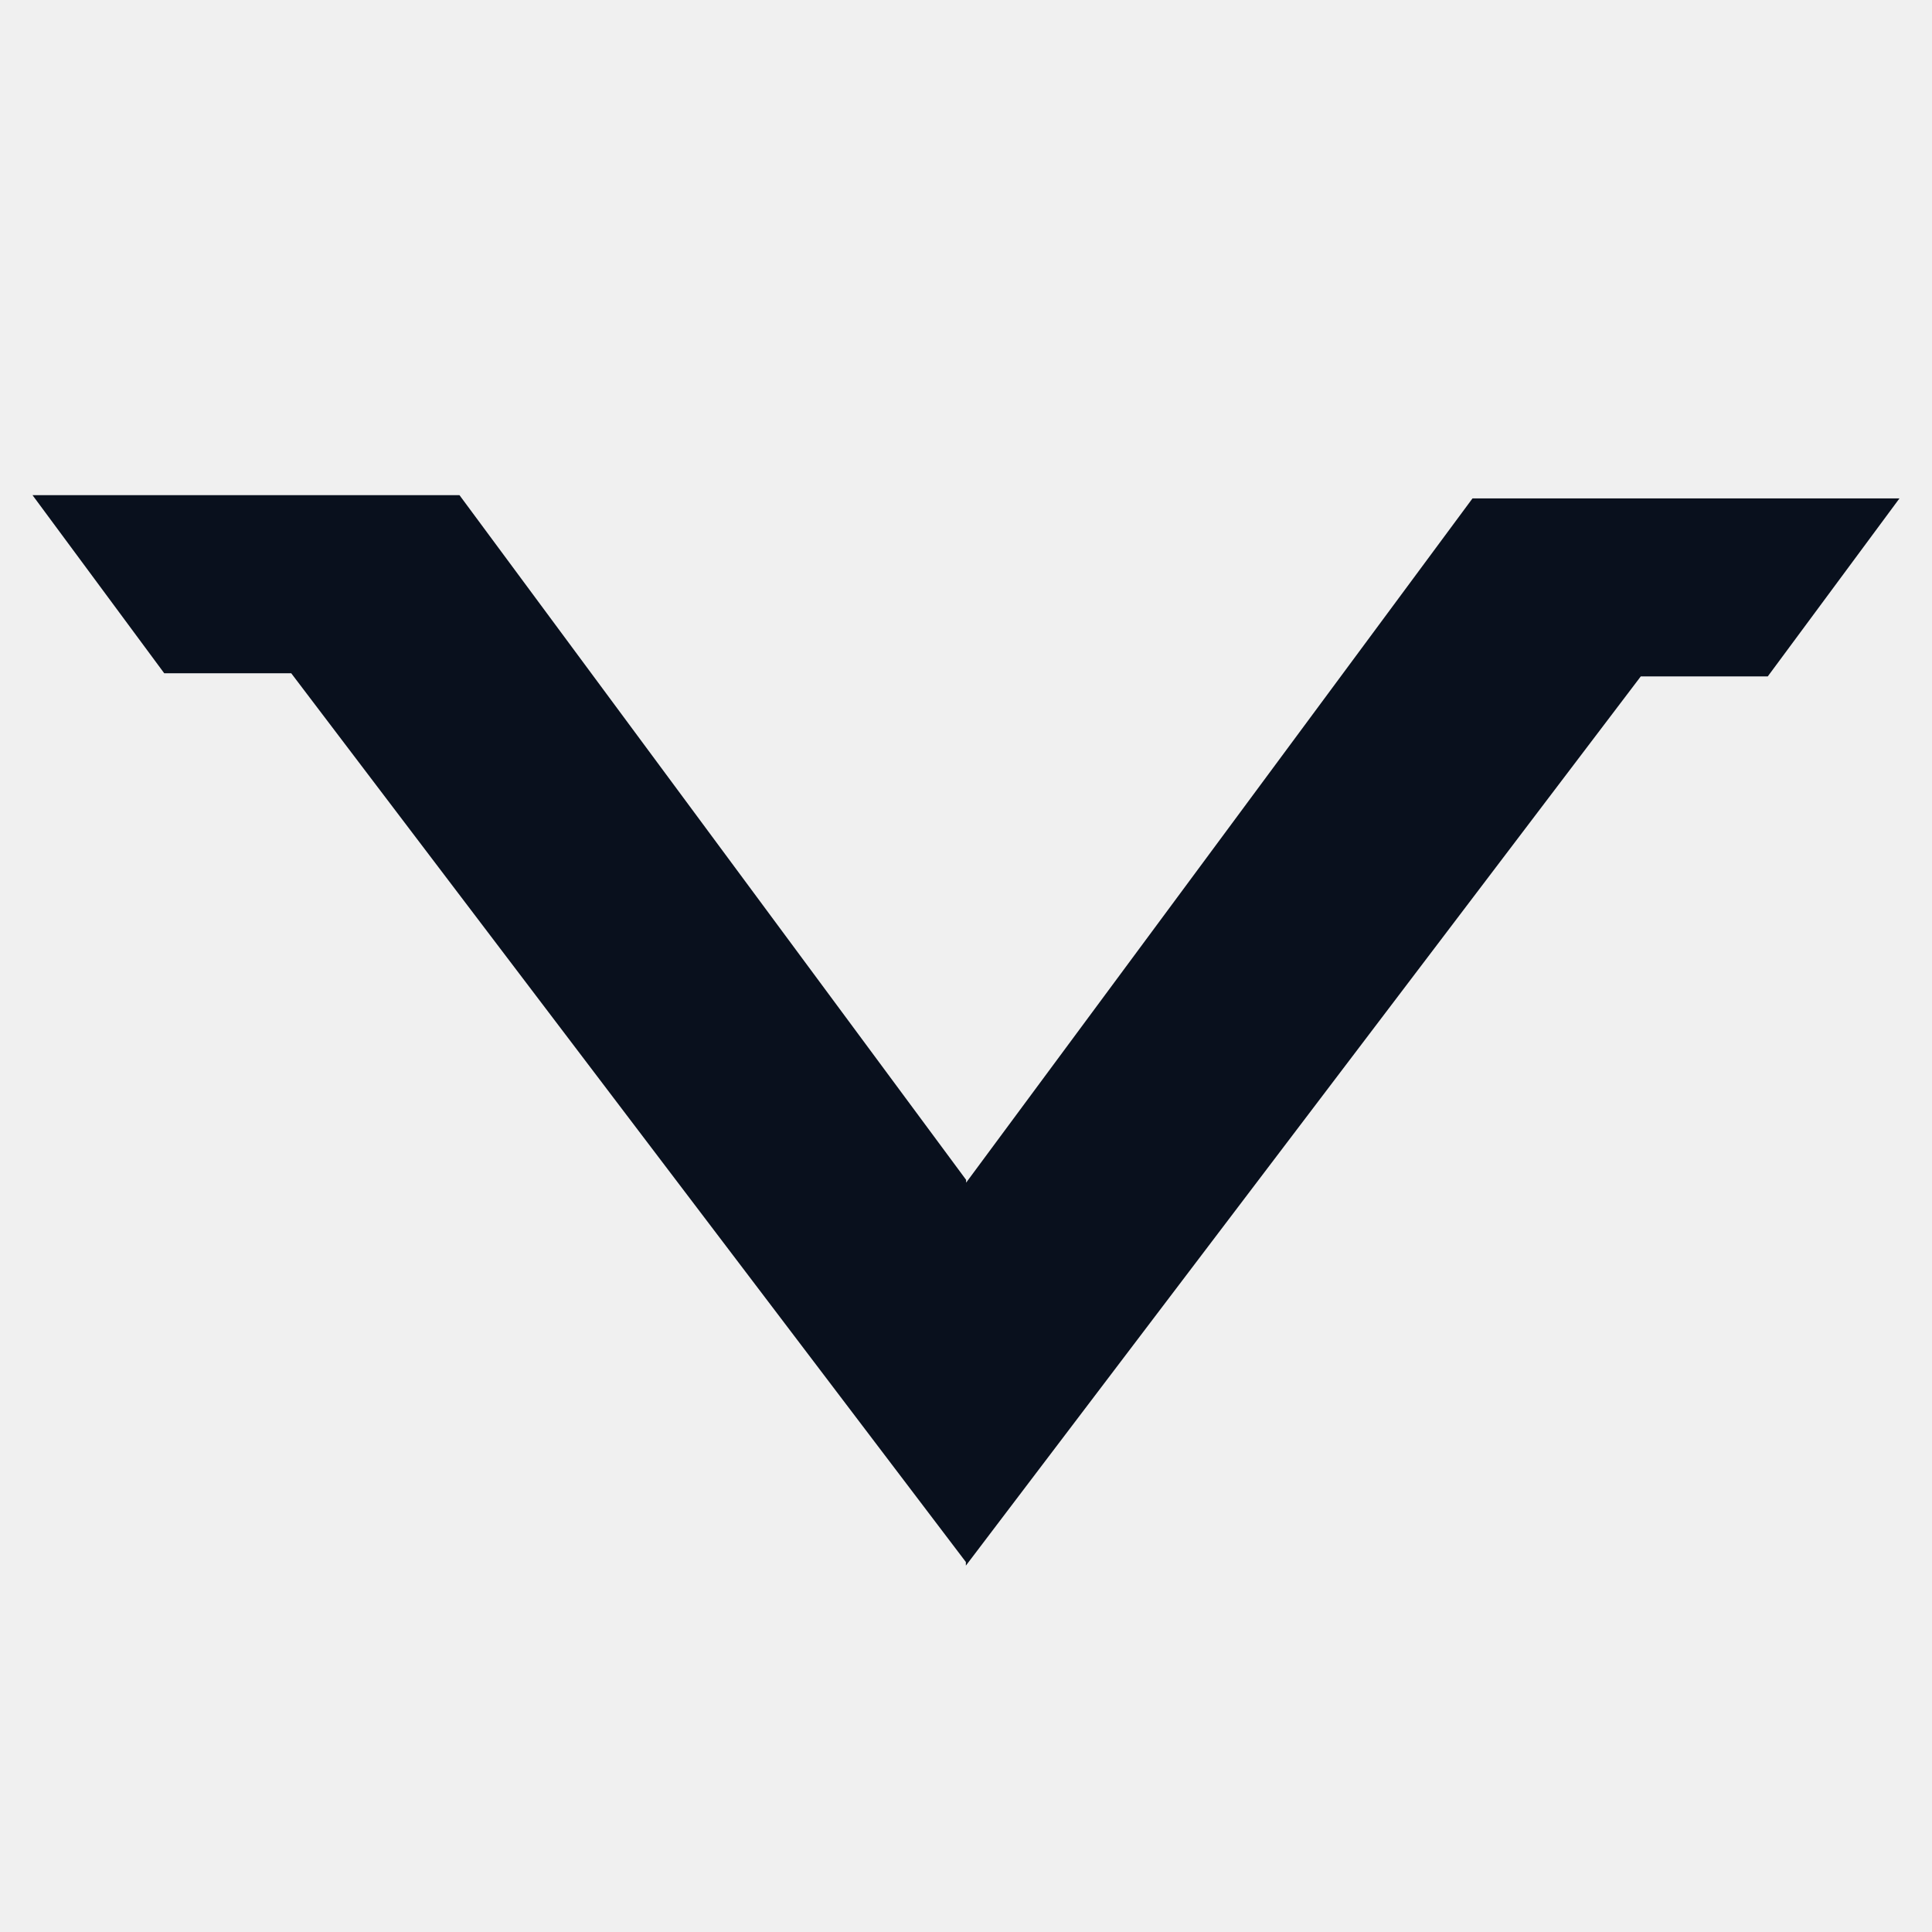
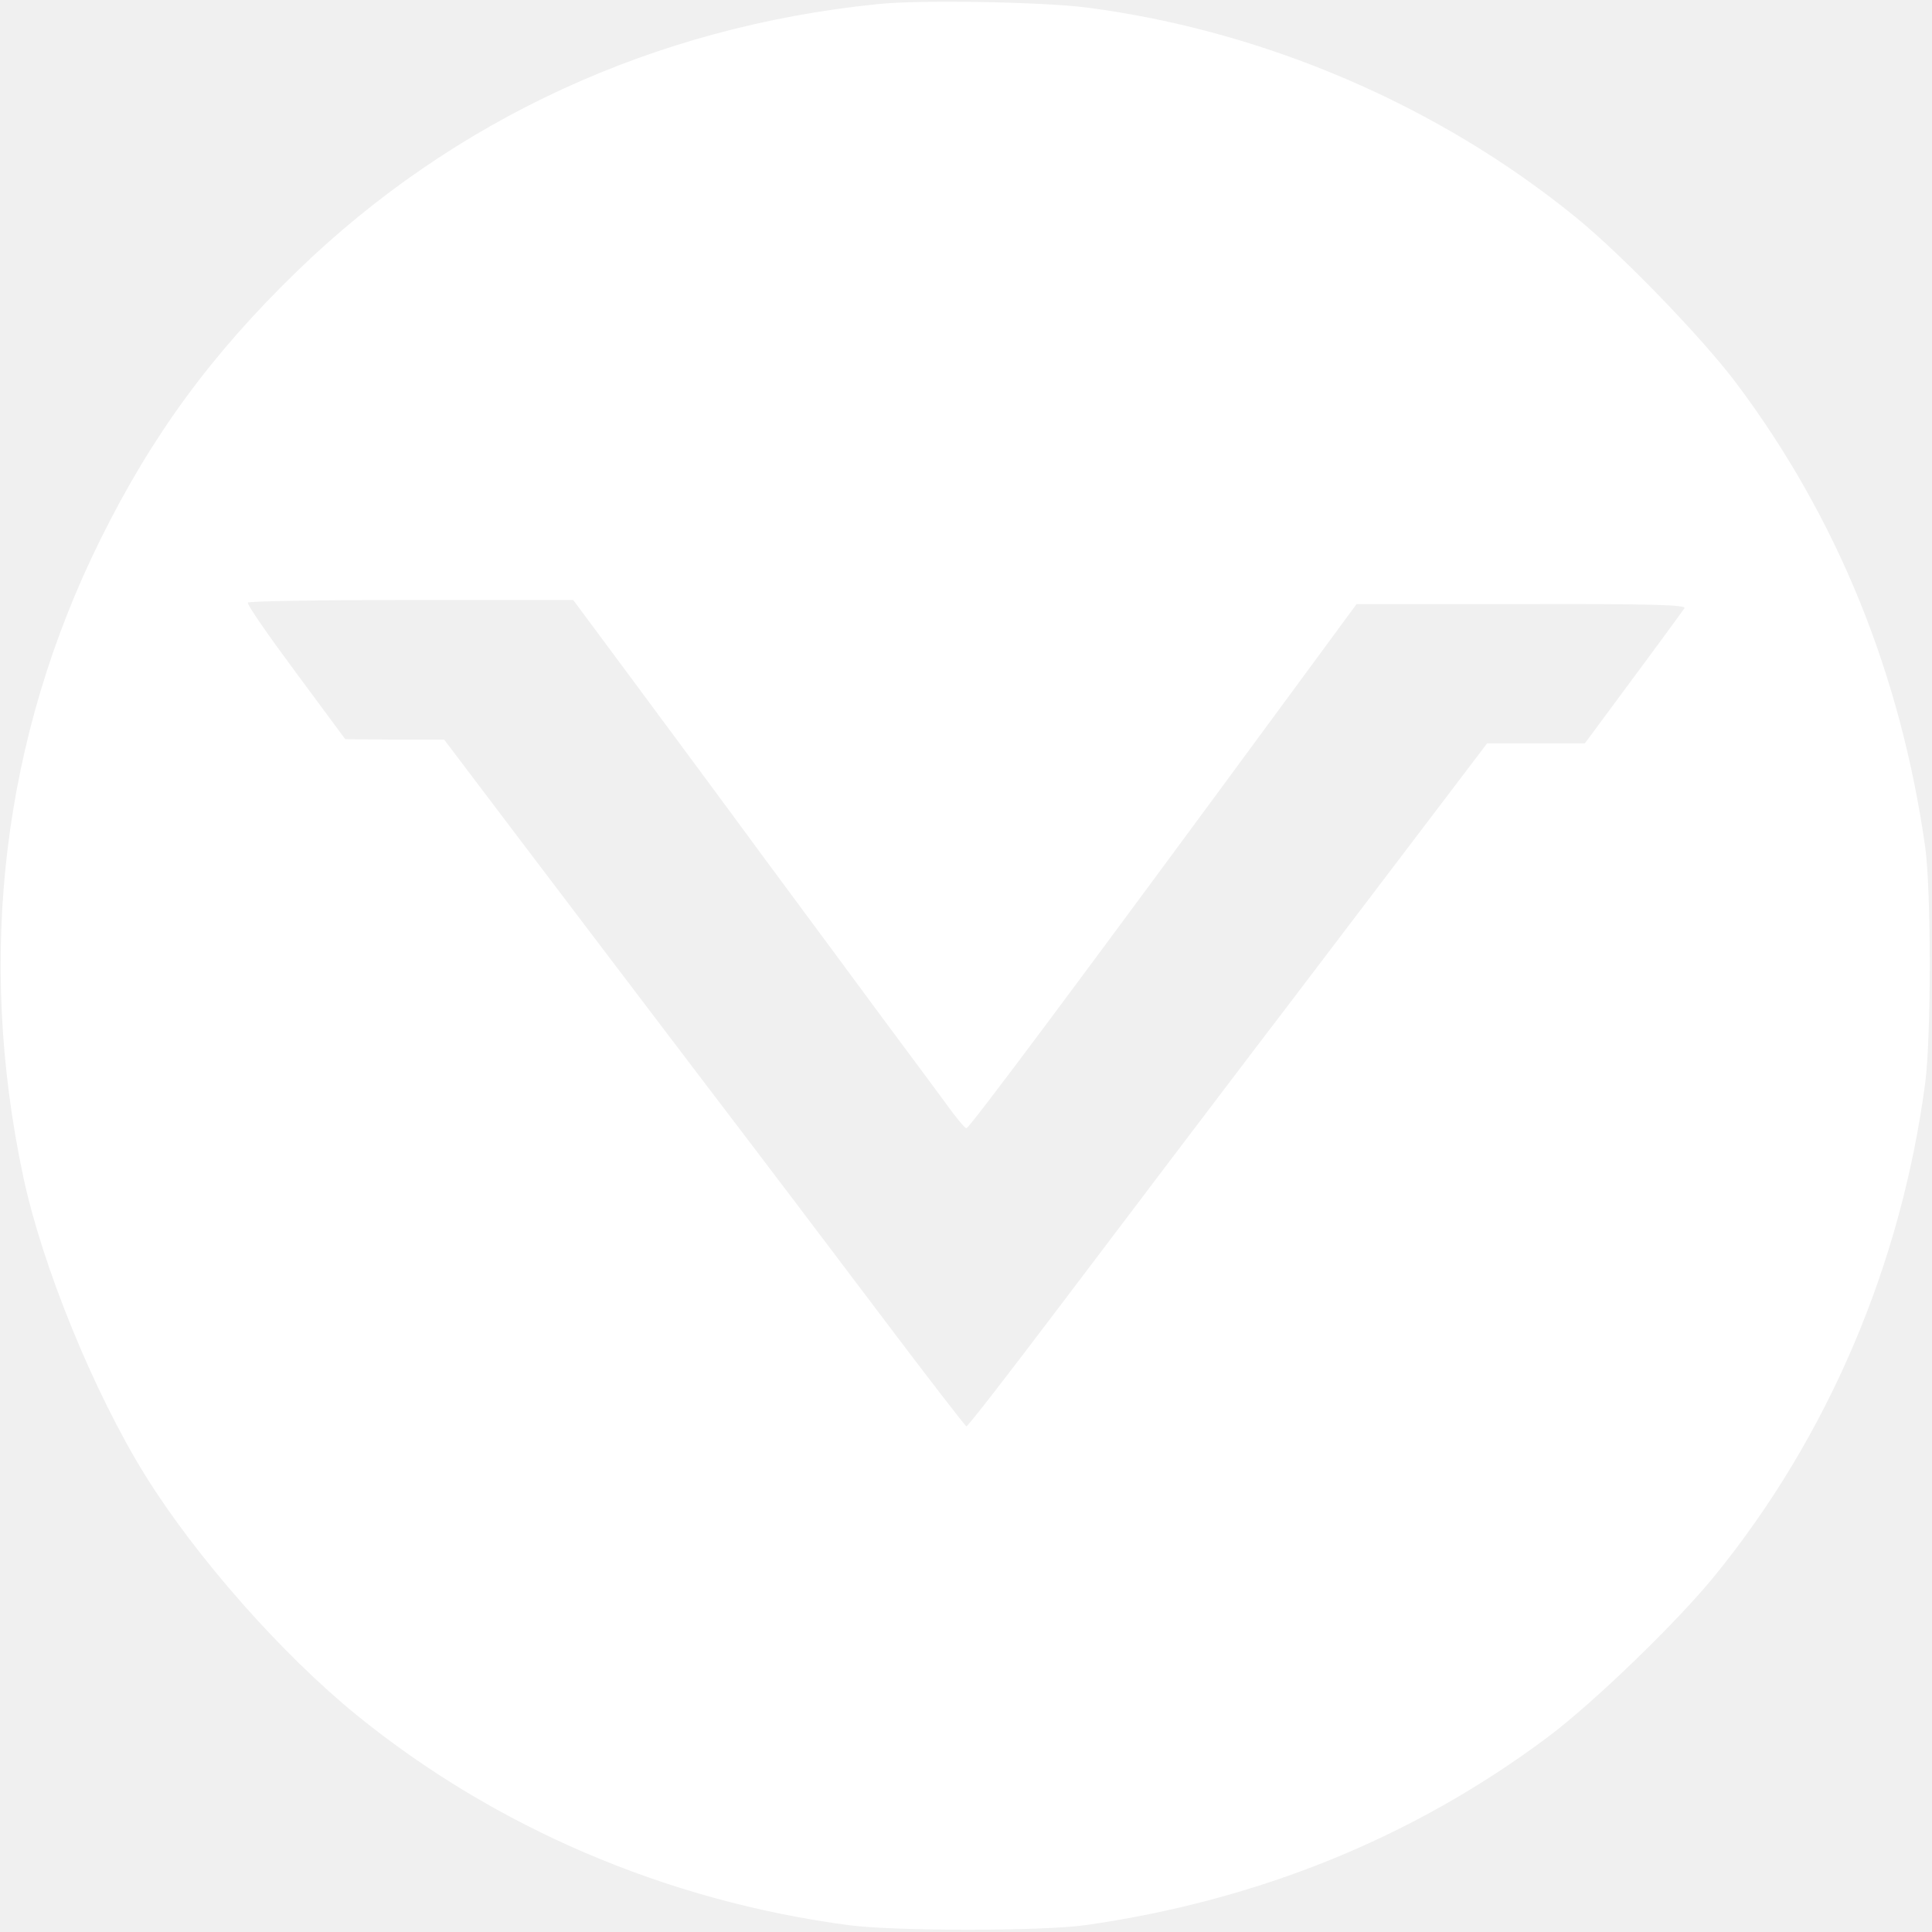
- <svg xmlns="http://www.w3.org/2000/svg" id="Layer_1" viewBox="0 0 300 300">
-   <defs>
-     <style>.cls-1{fill:#09101d;}</style>
-   </defs>
-   <polygon class="cls-1" points="228.65 77.39 150.02 183.64 150.02 183.21 71.35 76.89 5.05 76.89 25.5 104.54 45.22 104.54 149.98 242.55 149.98 243.11 254.78 105.03 274.5 105.03 294.95 77.39 228.65 77.39" />
+ <svg xmlns="http://www.w3.org/2000/svg" version="1.0" width="512pt" height="512pt" viewBox="0 0 512 512" preserveAspectRatio="xMidYMid meet">
+   <g transform="translate(0,512) scale(0.1,-0.1)" fill="#FFFFFF" stroke="none">
+     <path d="M2325 5109 c-591 -60 -1122 -305 -1537 -707 -227 -220 -385 -435 -522 -712 -259 -523 -329 -1104 -204 -1690 50 -235 186 -569 323 -790 135 -217 361 -473 560 -635 368 -299 822 -493 1305 -557 123 -16 509 -16 625 0 459 65 873 233 1230 501 122 92 341 304 440 426 299 368 493 822 557 1305 16 123 16 509 0 625 -65 459 -233 873 -501 1230 -92 122 -304 341 -426 440 -365 297 -826 494 -1295 555 -116 15 -445 21 -555 9z m-656 -1781 c83 -112 244 -329 357 -483 114 -154 257 -347 318 -430 61 -82 134 -180 161 -217 27 -38 52 -68 56 -68 8 0 289 376 878 1177 l156 212 438 0 c348 1 437 -2 431 -11 -5 -7 -66 -91 -136 -185 l-128 -173 -129 0 -130 0 -237 -312 c-131 -172 -299 -394 -375 -493 -75 -99 -176 -232 -224 -295 -48 -63 -188 -249 -312 -412 -124 -164 -228 -298 -232 -298 -3 1 -103 130 -222 288 -119 158 -335 443 -480 633 -145 191 -358 471 -473 623 l-209 276 -131 0 -131 1 -131 177 c-72 97 -130 180 -127 185 2 4 197 7 433 7 l429 0 150 -202z" />
+   </g>
</svg>
